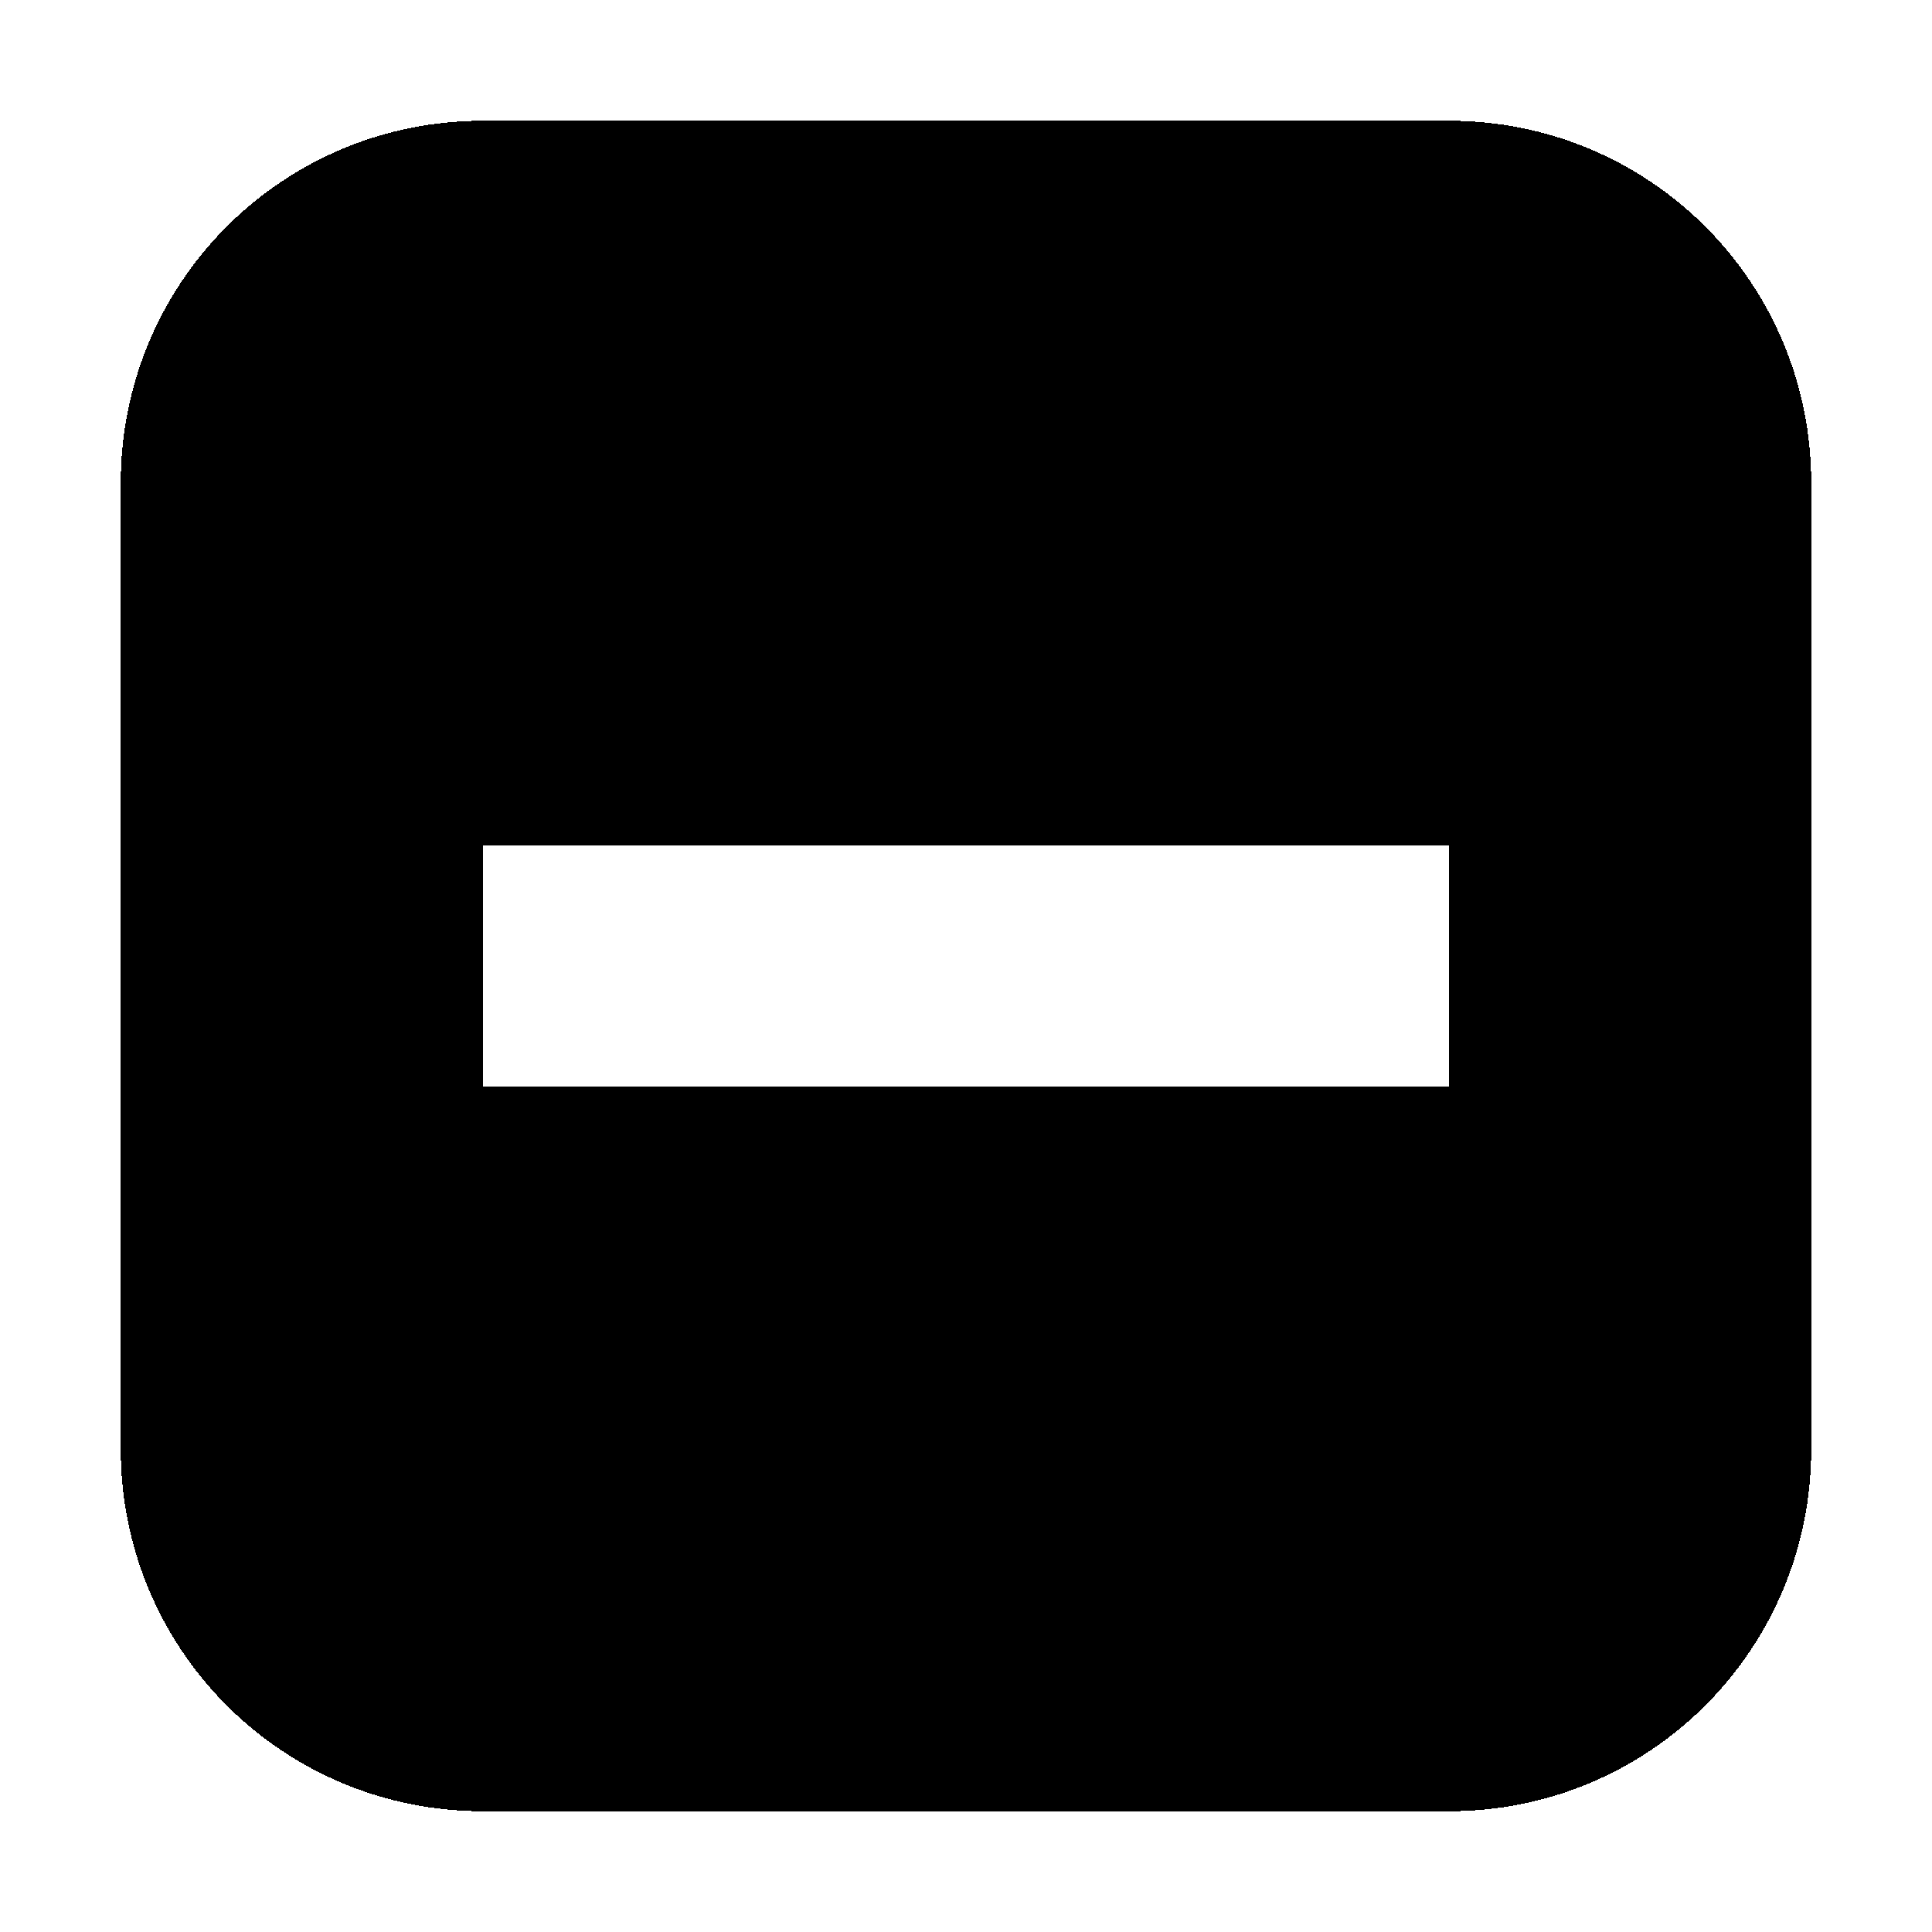
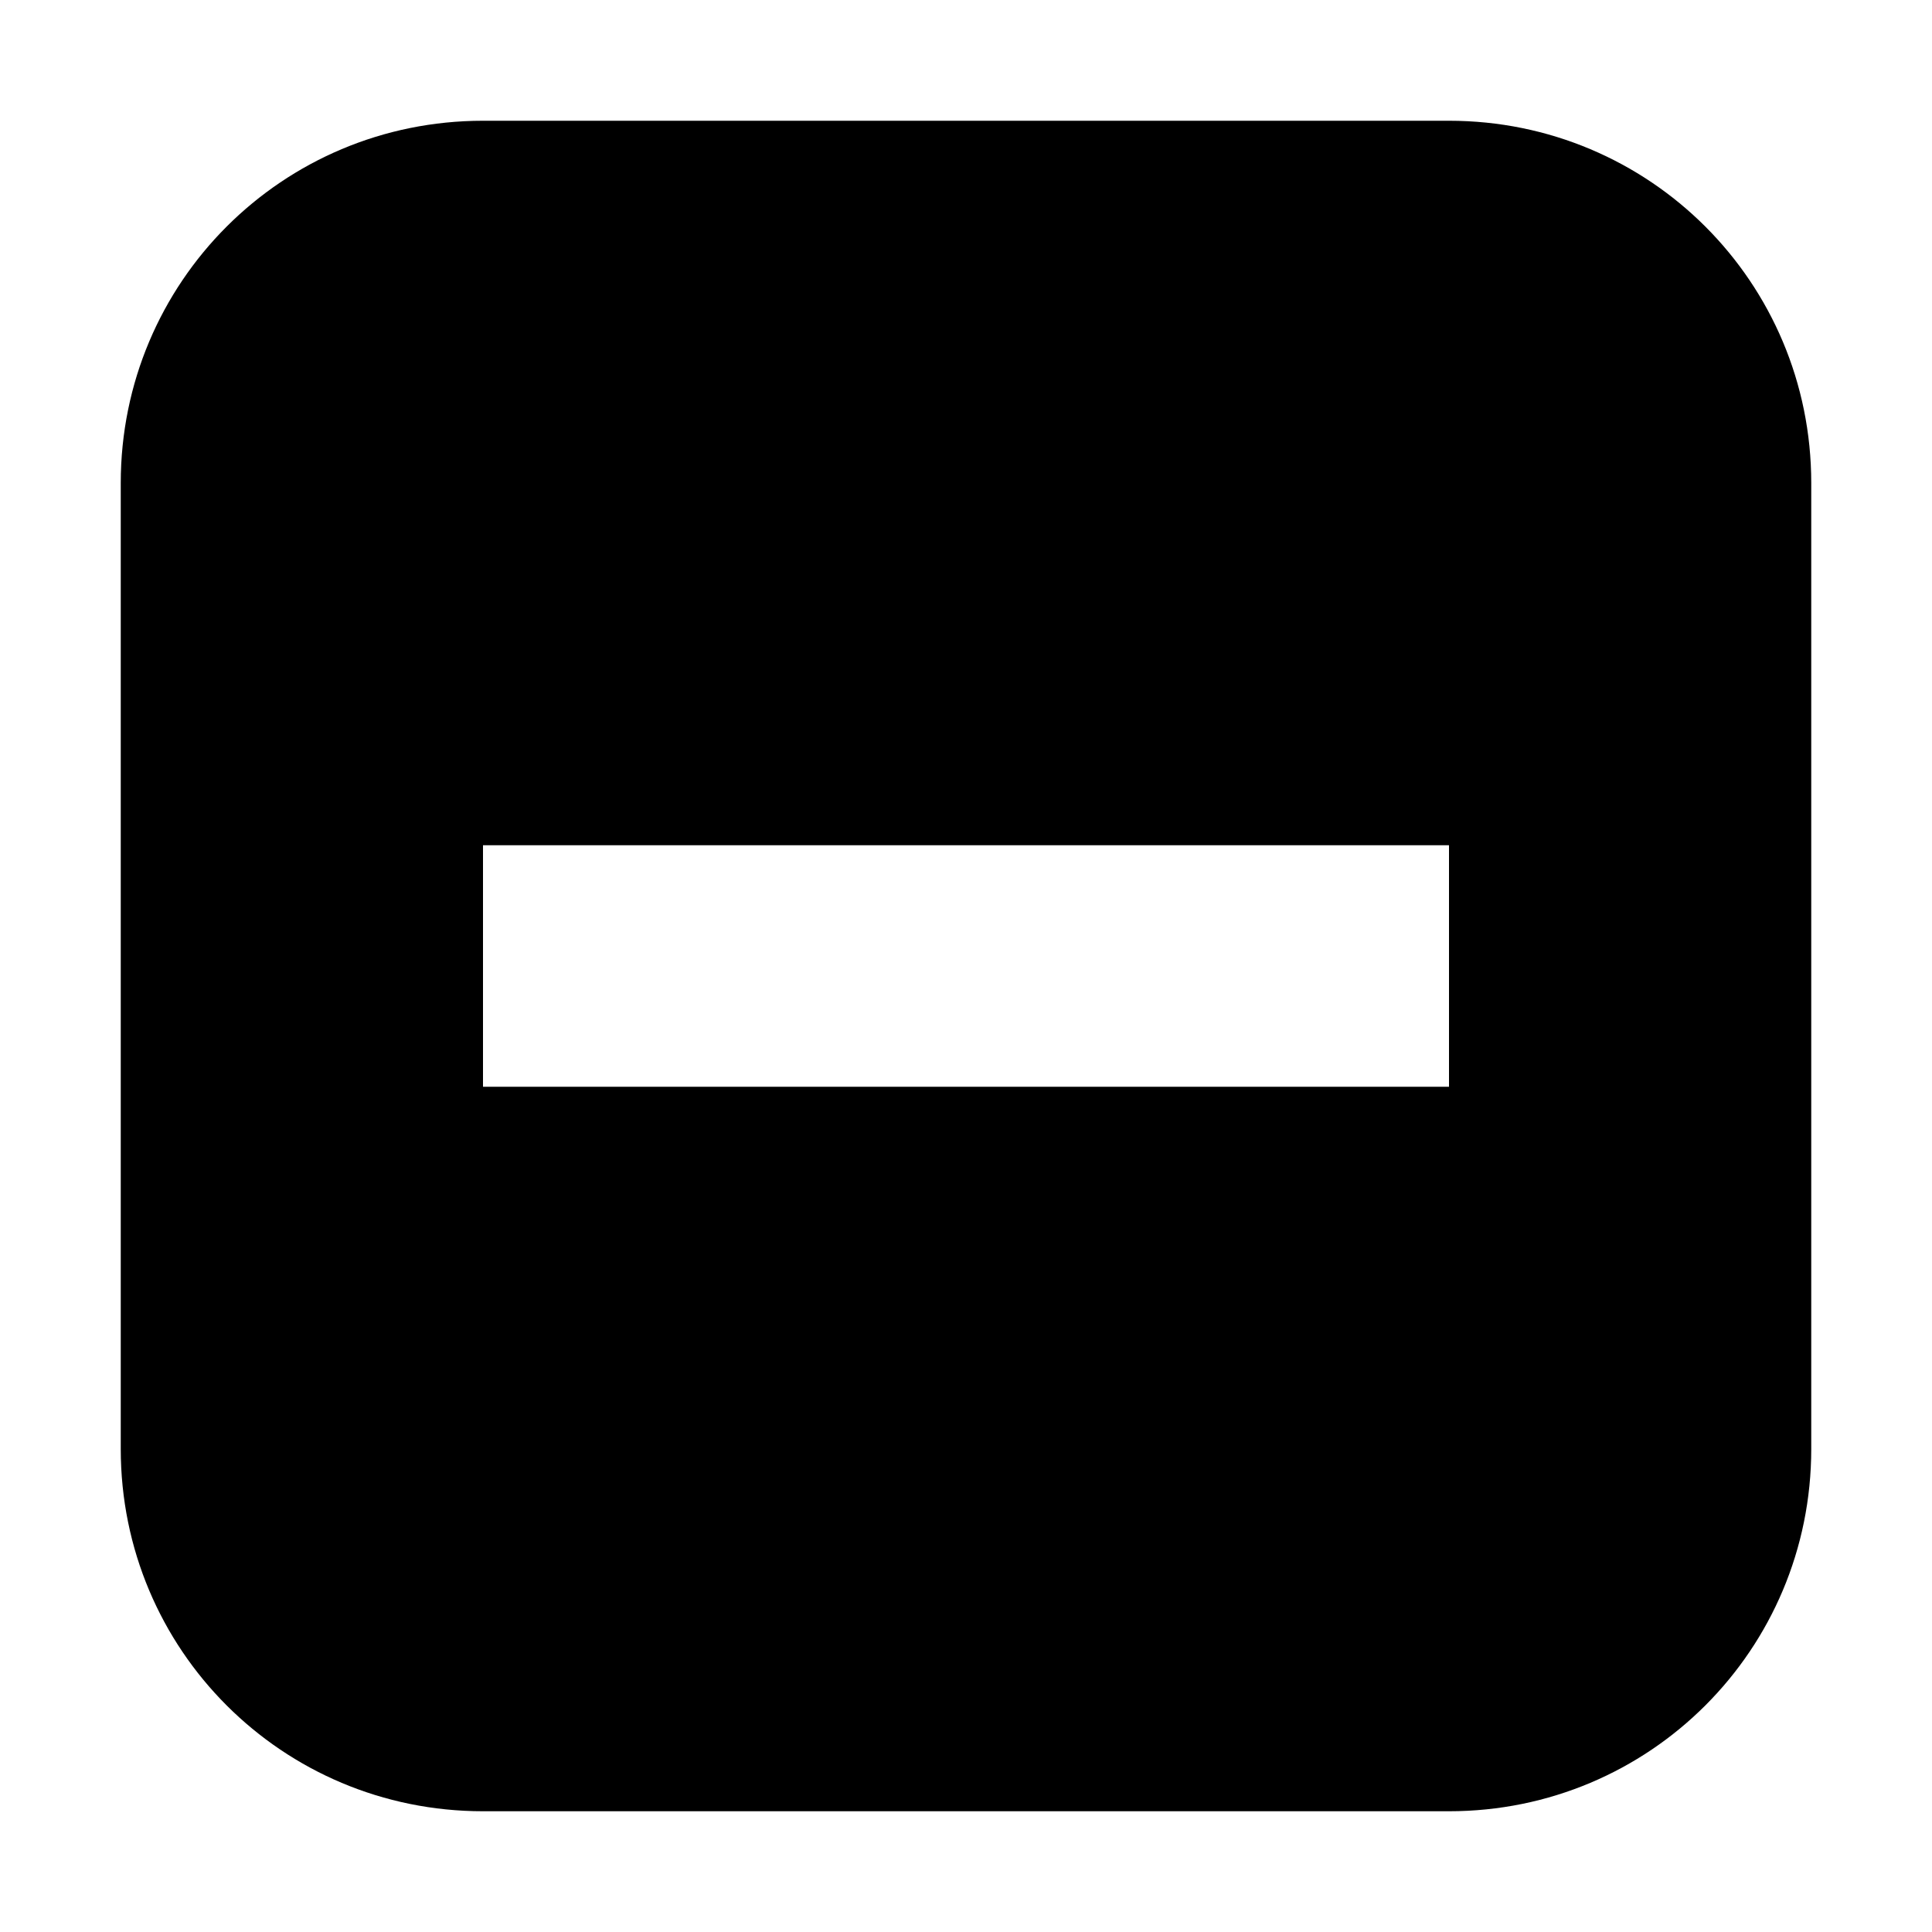
- <svg xmlns="http://www.w3.org/2000/svg" xmlns:xlink="http://www.w3.org/1999/xlink" width="16" height="16" id="svg2" version="1.1" shape-rendering="crispEdges">
+ <svg xmlns="http://www.w3.org/2000/svg" xmlns:xlink="http://www.w3.org/1999/xlink" width="16" height="16" id="svg2" version="1.1">
  <defs id="defs4">
    <linearGradient id="linearGradient5306">
      <stop style="stop-color:#ffffff;stop-opacity:0.099;" offset="0" id="stop5308" />
      <stop style="stop-color:#ffffff;stop-opacity:0;" offset="1" id="stop5310" />
    </linearGradient>
    <linearGradient id="linearGradient5290">
      <stop style="stop-color:#00ffff;stop-opacity:0.098;" offset="0" id="stop5292" />
      <stop id="stop6740" offset="0.5" style="stop-color:#00ff7f;stop-opacity:0.047;" />
      <stop style="stop-color:#00ff00;stop-opacity:0;" offset="1" id="stop5294" />
    </linearGradient>
    <linearGradient id="linearGradient5188">
      <stop style="stop-color:#64b5f6;stop-opacity:0.247;" offset="0" id="stop5198" />
      <stop style="stop-color:#64b5f6;stop-opacity:0;" offset="1" id="stop5192" />
    </linearGradient>
    <linearGradient id="linearGradient3975">
      <stop style="stop-color:#ff5555;stop-opacity:1;" offset="0" id="stop3977" />
    </linearGradient>
    <linearGradient id="linearGradient3969">
      <stop style="stop-color:#87cdde;stop-opacity:1;" offset="0" id="stop3971" />
    </linearGradient>
    <filter id="filter3945" x="0" y="6" width="1.2" style="color-interpolation-filters:sRGB">
      <feDiffuseLighting id="feDiffuseLighting3947" lighting-color="#fdfdfd" surfaceScale="121.495" diffuseConstant="28.448" />
    </filter>
    <filter id="filter3979" style="color-interpolation-filters:sRGB">
      <feFlood flood-opacity="0.2" flood-color="rgb(0,0,0)" result="flood" id="feFlood3981" />
      <feComposite in="flood" in2="SourceGraphic" operator="in" result="composite1" id="feComposite3983" />
      <feGaussianBlur stdDeviation="6" result="blur" id="feGaussianBlur3985" />
      <feOffset dx="0" dy="6" result="offset" id="feOffset3987" />
      <feComposite in="SourceGraphic" in2="offset" operator="over" result="fbSourceGraphic" id="feComposite3989" />
      <feColorMatrix result="fbSourceGraphicAlpha" in="fbSourceGraphic" values="0 0 0 -1 0 0 0 0 -1 0 0 0 0 -1 0 0 0 0 1 0" id="feColorMatrix3991" />
      <feFlood id="feFlood3993" flood-opacity="0.2" flood-color="rgb(0,0,0)" result="flood" in="fbSourceGraphic" />
      <feComposite id="feComposite3995" in2="fbSourceGraphic" in="flood" operator="in" result="composite1" />
      <feGaussianBlur id="feGaussianBlur3997" stdDeviation="6" result="blur" />
      <feOffset id="feOffset3999" dx="0" dy="6" result="offset" />
      <feComposite id="feComposite4001" in2="offset" in="fbSourceGraphic" operator="over" result="composite2" />
    </filter>
    <filter style="color-interpolation-filters:sRGB" id="filter3876">
      <feFlood flood-opacity="0.2" flood-color="rgb(0,0,0)" result="flood" id="feFlood3878" />
      <feComposite in="flood" in2="SourceGraphic" operator="in" result="composite1" id="feComposite3880" />
      <feGaussianBlur stdDeviation="6" result="blur" id="feGaussianBlur3882" />
      <feOffset dx="0" dy="6" result="offset" id="feOffset3884" />
      <feComposite in="SourceGraphic" in2="offset" operator="over" result="fbSourceGraphic" id="feComposite3886" />
      <feColorMatrix result="fbSourceGraphicAlpha" in="fbSourceGraphic" values="0 0 0 -1 0 0 0 0 -1 0 0 0 0 -1 0 0 0 0 1 0" id="feColorMatrix3888" />
      <feFlood id="feFlood3890" flood-opacity="0.397" flood-color="rgb(0,0,0)" result="flood" in="fbSourceGraphic" />
      <feComposite id="feComposite3892" in2="fbSourceGraphic" in="flood" operator="in" result="composite1" />
      <feGaussianBlur id="feGaussianBlur3894" stdDeviation="19.2" result="blur" />
      <feOffset id="feOffset3896" dx="0" dy="6" result="offset" />
      <feComposite id="feComposite3898" in2="offset" in="fbSourceGraphic" operator="over" result="fbSourceGraphic" />
      <feColorMatrix result="fbSourceGraphicAlpha" in="fbSourceGraphic" values="0 0 0 -1 0 0 0 0 -1 0 0 0 0 -1 0 0 0 0 1 0" id="feColorMatrix3900" />
      <feFlood id="feFlood3902" flood-opacity="0.8" flood-color="rgb(0,0,0)" result="flood" in="fbSourceGraphic" />
      <feComposite id="feComposite3904" in2="fbSourceGraphic" in="flood" operator="in" result="composite1" />
      <feGaussianBlur id="feGaussianBlur3906" stdDeviation="19.2" result="blur" />
      <feOffset id="feOffset3908" dx="0" dy="6" result="offset" />
      <feComposite id="feComposite3910" in2="offset" in="fbSourceGraphic" operator="over" result="fbSourceGraphic" />
      <feColorMatrix result="fbSourceGraphicAlpha" in="fbSourceGraphic" values="0 0 0 -1 0 0 0 0 -1 0 0 0 0 -1 0 0 0 0 1 0" id="feColorMatrix3912" />
      <feFlood id="feFlood3914" flood-opacity="0.8" flood-color="rgb(0,0,0)" result="flood" in="fbSourceGraphic" />
      <feComposite id="feComposite3916" in2="fbSourceGraphic" in="flood" operator="in" result="composite1" />
      <feGaussianBlur id="feGaussianBlur3918" stdDeviation="26.1" result="blur" />
      <feOffset id="feOffset3920" dx="0" dy="6" result="offset" />
      <feComposite id="feComposite3922" in2="offset" in="fbSourceGraphic" operator="over" result="fbSourceGraphic" />
      <feColorMatrix result="fbSourceGraphicAlpha" in="fbSourceGraphic" values="0 0 0 -1 0 0 0 0 -1 0 0 0 0 -1 0 0 0 0 1 0" id="feColorMatrix3924" />
      <feFlood id="feFlood3926" flood-opacity="0.8" flood-color="rgb(0,0,0)" result="flood" in="fbSourceGraphic" />
      <feComposite id="feComposite3928" in2="fbSourceGraphic" in="flood" operator="in" result="composite1" />
      <feGaussianBlur id="feGaussianBlur3930" stdDeviation="35.7" result="blur" />
      <feOffset id="feOffset3932" dx="0" dy="6" result="offset" />
      <feComposite id="feComposite3934" in2="offset" in="fbSourceGraphic" operator="over" result="fbSourceGraphic" />
      <feColorMatrix result="fbSourceGraphicAlpha" in="fbSourceGraphic" values="0 0 0 -1 0 0 0 0 -1 0 0 0 0 -1 0 0 0 0 1 0" id="feColorMatrix3936" />
      <feFlood id="feFlood3938" flood-opacity="0.8" flood-color="rgb(0,0,0)" result="flood" in="fbSourceGraphic" />
      <feComposite id="feComposite3940" in2="fbSourceGraphic" in="flood" operator="in" result="composite1" />
      <feGaussianBlur id="feGaussianBlur3942" stdDeviation="6" result="blur" />
      <feOffset id="feOffset3944" dx="0" dy="6" result="offset" />
      <feComposite id="feComposite3946" in2="offset" in="fbSourceGraphic" operator="over" result="fbSourceGraphic" />
      <feColorMatrix result="fbSourceGraphicAlpha" in="fbSourceGraphic" values="0 0 0 -1 0 0 0 0 -1 0 0 0 0 -1 0 0 0 0 1 0" id="feColorMatrix3948" />
      <feFlood id="feFlood3950" flood-opacity="0.8" flood-color="rgb(0,0,0)" result="flood" in="fbSourceGraphic" />
      <feComposite id="feComposite3952" in2="fbSourceGraphic" in="flood" operator="in" result="composite1" />
      <feGaussianBlur id="feGaussianBlur3954" stdDeviation="21.7" result="blur" />
      <feOffset id="feOffset3956" dx="0" dy="6" result="offset" />
      <feComposite id="feComposite3958" in2="offset" in="fbSourceGraphic" operator="over" result="fbSourceGraphic" />
      <feColorMatrix result="fbSourceGraphicAlpha" in="fbSourceGraphic" values="0 0 0 -1 0 0 0 0 -1 0 0 0 0 -1 0 0 0 0 1 0" id="feColorMatrix3960" />
      <feFlood id="feFlood3962" flood-opacity="0.8" flood-color="rgb(0,0,0)" result="flood" in="fbSourceGraphic" />
      <feComposite id="feComposite3964" in2="fbSourceGraphic" in="flood" operator="in" result="composite1" />
      <feGaussianBlur id="feGaussianBlur3966" stdDeviation="21.7" result="blur" />
      <feOffset id="feOffset3968" dx="0" dy="1.9" result="offset" />
      <feComposite id="feComposite3970" in2="offset" in="fbSourceGraphic" operator="over" result="fbSourceGraphic" />
      <feColorMatrix result="fbSourceGraphicAlpha" in="fbSourceGraphic" values="0 0 0 -1 0 0 0 0 -1 0 0 0 0 -1 0 0 0 0 1 0" id="feColorMatrix3972" />
      <feFlood id="feFlood3974" flood-opacity="0.8" flood-color="rgb(0,0,0)" result="flood" in="fbSourceGraphic" />
      <feComposite id="feComposite3976" in2="fbSourceGraphic" in="flood" operator="in" result="composite1" />
      <feGaussianBlur id="feGaussianBlur3978" stdDeviation="21.7" result="blur" />
      <feOffset id="feOffset3980" dx="3.6" dy="1.9" result="offset" />
      <feComposite id="feComposite3982" in2="offset" in="fbSourceGraphic" operator="over" result="fbSourceGraphic" />
      <feColorMatrix result="fbSourceGraphicAlpha" in="fbSourceGraphic" values="0 0 0 -1 0 0 0 0 -1 0 0 0 0 -1 0 0 0 0 1 0" id="feColorMatrix3984" />
      <feFlood id="feFlood3986" flood-opacity="0.8" flood-color="rgb(0,0,0)" result="flood" in="fbSourceGraphic" />
      <feComposite id="feComposite3988" in2="fbSourceGraphic" in="flood" operator="in" result="composite1" />
      <feGaussianBlur id="feGaussianBlur3990" stdDeviation="21.7" result="blur" />
      <feOffset id="feOffset3992" dx="9.6" dy="1.9" result="offset" />
      <feComposite id="feComposite3994" in2="offset" in="fbSourceGraphic" operator="over" result="fbSourceGraphic" />
      <feColorMatrix result="fbSourceGraphicAlpha" in="fbSourceGraphic" values="0 0 0 -1 0 0 0 0 -1 0 0 0 0 -1 0 0 0 0 1 0" id="feColorMatrix3996" />
      <feFlood id="feFlood3998" flood-opacity="0.8" flood-color="rgb(0,0,0)" result="flood" in="fbSourceGraphic" />
      <feComposite id="feComposite4000" in2="fbSourceGraphic" in="flood" operator="in" result="composite1" />
      <feGaussianBlur id="feGaussianBlur4002" stdDeviation="21.7" result="blur" />
      <feOffset id="feOffset4004" dx="1.2" dy="1.9" result="offset" />
      <feComposite id="feComposite4006" in2="offset" in="fbSourceGraphic" operator="over" result="fbSourceGraphic" />
      <feColorMatrix result="fbSourceGraphicAlpha" in="fbSourceGraphic" values="0 0 0 -1 0 0 0 0 -1 0 0 0 0 -1 0 0 0 0 1 0" id="feColorMatrix4008" />
      <feFlood id="feFlood4010" flood-opacity="0.8" flood-color="rgb(0,0,0)" result="flood" in="fbSourceGraphic" />
      <feComposite id="feComposite4012" in2="fbSourceGraphic" in="flood" operator="in" result="composite1" />
      <feGaussianBlur id="feGaussianBlur4014" stdDeviation="21.7" result="blur" />
      <feOffset id="feOffset4016" dx="-1.4" dy="1.9" result="offset" />
      <feComposite id="feComposite4018" in2="offset" in="fbSourceGraphic" operator="over" result="fbSourceGraphic" />
      <feColorMatrix result="fbSourceGraphicAlpha" in="fbSourceGraphic" values="0 0 0 -1 0 0 0 0 -1 0 0 0 0 -1 0 0 0 0 1 0" id="feColorMatrix4020" />
      <feFlood id="feFlood4022" flood-opacity="0.8" flood-color="rgb(0,0,0)" result="flood" in="fbSourceGraphic" />
      <feComposite id="feComposite4024" in2="fbSourceGraphic" in="flood" operator="in" result="composite1" />
      <feGaussianBlur id="feGaussianBlur4026" stdDeviation="21.7" result="blur" />
      <feOffset id="feOffset4028" dx="0.3" dy="1.9" result="offset" />
      <feComposite id="feComposite4030" in2="offset" in="fbSourceGraphic" operator="over" result="fbSourceGraphic" />
      <feColorMatrix result="fbSourceGraphicAlpha" in="fbSourceGraphic" values="0 0 0 -1 0 0 0 0 -1 0 0 0 0 -1 0 0 0 0 1 0" id="feColorMatrix4032" />
      <feFlood id="feFlood4034" flood-opacity="0.8" flood-color="rgb(0,0,0)" result="flood" in="fbSourceGraphic" />
      <feComposite id="feComposite4036" in2="fbSourceGraphic" in="flood" operator="in" result="composite1" />
      <feGaussianBlur id="feGaussianBlur4038" stdDeviation="21.7" result="blur" />
      <feOffset id="feOffset4040" dx="-8.04912e-16" dy="1.9" result="offset" />
      <feComposite id="feComposite4042" in2="offset" in="fbSourceGraphic" operator="over" result="fbSourceGraphic" />
      <feColorMatrix result="fbSourceGraphicAlpha" in="fbSourceGraphic" values="0 0 0 -1 0 0 0 0 -1 0 0 0 0 -1 0 0 0 0 1 0" id="feColorMatrix4044" />
      <feFlood id="feFlood4046" flood-opacity="0.8" flood-color="rgb(0,0,0)" result="flood" in="fbSourceGraphic" />
      <feComposite id="feComposite4048" in2="fbSourceGraphic" in="flood" operator="in" result="composite1" />
      <feGaussianBlur id="feGaussianBlur4050" stdDeviation="21.7" result="blur" />
      <feOffset id="feOffset4052" dx="-8.04912e-16" dy="3.6" result="offset" />
      <feComposite id="feComposite4054" in2="offset" in="fbSourceGraphic" operator="over" result="fbSourceGraphic" />
      <feColorMatrix result="fbSourceGraphicAlpha" in="fbSourceGraphic" values="0 0 0 -1 0 0 0 0 -1 0 0 0 0 -1 0 0 0 0 1 0" id="feColorMatrix4056" />
      <feFlood id="feFlood4058" flood-opacity="0.8" flood-color="rgb(0,0,0)" result="flood" in="fbSourceGraphic" />
      <feComposite id="feComposite4060" in2="fbSourceGraphic" in="flood" operator="in" result="composite1" />
      <feGaussianBlur id="feGaussianBlur4062" stdDeviation="6" result="blur" />
      <feOffset id="feOffset4064" dx="-8.04912e-16" dy="3.6" result="offset" />
      <feComposite id="feComposite4066" in2="offset" in="fbSourceGraphic" operator="over" result="fbSourceGraphic" />
      <feColorMatrix result="fbSourceGraphicAlpha" in="fbSourceGraphic" values="0 0 0 -1 0 0 0 0 -1 0 0 0 0 -1 0 0 0 0 1 0" id="feColorMatrix4080" />
      <feFlood id="feFlood4082" flood-opacity="0.8" flood-color="rgb(0,0,0)" result="flood" in="fbSourceGraphic" />
      <feComposite id="feComposite4084" in2="fbSourceGraphic" in="flood" operator="in" result="composite1" />
      <feGaussianBlur id="feGaussianBlur4086" stdDeviation="6" result="blur" />
      <feOffset id="feOffset4088" dx="-8.04912e-16" dy="3.6" result="offset" />
      <feComposite id="feComposite4090" in2="offset" in="fbSourceGraphic" operator="over" result="fbSourceGraphic" />
      <feColorMatrix result="fbSourceGraphicAlpha" in="fbSourceGraphic" values="0 0 0 -1 0 0 0 0 -1 0 0 0 0 -1 0 0 0 0 1 0" id="feColorMatrix4092" />
      <feFlood id="feFlood4094" flood-opacity="0.8" flood-color="rgb(0,0,0)" result="flood" in="fbSourceGraphic" />
      <feComposite id="feComposite4096" in2="fbSourceGraphic" in="flood" operator="in" result="composite1" />
      <feGaussianBlur id="feGaussianBlur4098" stdDeviation="6" result="blur" />
      <feOffset id="feOffset4100" dx="-8.04912e-16" dy="7.7" result="offset" />
      <feComposite id="feComposite4102" in2="offset" in="fbSourceGraphic" operator="over" result="fbSourceGraphic" />
      <feColorMatrix result="fbSourceGraphicAlpha" in="fbSourceGraphic" values="0 0 0 -1 0 0 0 0 -1 0 0 0 0 -1 0 0 0 0 1 0" id="feColorMatrix4104" />
      <feFlood id="feFlood4106" flood-opacity="0.8" flood-color="rgb(0,0,0)" result="flood" in="fbSourceGraphic" />
      <feComposite id="feComposite4108" in2="fbSourceGraphic" in="flood" operator="in" result="composite1" />
      <feGaussianBlur id="feGaussianBlur4110" stdDeviation="6" result="blur" />
      <feOffset id="feOffset4112" dx="-8.04912e-16" dy="11.6" result="offset" />
      <feComposite id="feComposite4114" in2="offset" in="fbSourceGraphic" operator="over" result="fbSourceGraphic" />
      <feColorMatrix result="fbSourceGraphicAlpha" in="fbSourceGraphic" values="0 0 0 -1 0 0 0 0 -1 0 0 0 0 -1 0 0 0 0 1 0" id="feColorMatrix4116" />
      <feFlood id="feFlood4118" flood-opacity="0.5" flood-color="rgb(0,0,0)" result="flood" in="fbSourceGraphic" />
      <feComposite id="feComposite4120" in2="fbSourceGraphic" in="flood" operator="in" result="composite1" />
      <feGaussianBlur id="feGaussianBlur4122" stdDeviation="6" result="blur" />
      <feOffset id="feOffset4124" dx="-8.04912e-16" dy="11.6" result="offset" />
      <feComposite id="feComposite4126" in2="offset" in="fbSourceGraphic" operator="over" result="fbSourceGraphic" />
      <feColorMatrix result="fbSourceGraphicAlpha" in="fbSourceGraphic" values="0 0 0 -1 0 0 0 0 -1 0 0 0 0 -1 0 0 0 0 1 0" id="feColorMatrix4128" />
      <feFlood id="feFlood4130" flood-opacity="0.3" flood-color="rgb(0,0,0)" result="flood" in="fbSourceGraphic" />
      <feComposite id="feComposite4132" in2="fbSourceGraphic" in="flood" operator="in" result="composite1" />
      <feGaussianBlur id="feGaussianBlur4134" stdDeviation="6" result="blur" />
      <feOffset id="feOffset4136" dx="-8.04912e-16" dy="11.6" result="offset" />
      <feComposite id="feComposite4138" in2="offset" in="fbSourceGraphic" operator="over" result="fbSourceGraphic" />
      <feColorMatrix result="fbSourceGraphicAlpha" in="fbSourceGraphic" values="0 0 0 -1 0 0 0 0 -1 0 0 0 0 -1 0 0 0 0 1 0" id="feColorMatrix4140" />
      <feFlood id="feFlood4142" flood-opacity="0.2" flood-color="rgb(0,0,0)" result="flood" in="fbSourceGraphic" />
      <feComposite id="feComposite4144" in2="fbSourceGraphic" in="flood" operator="in" result="composite1" />
      <feGaussianBlur id="feGaussianBlur4146" stdDeviation="6" result="blur" />
      <feOffset id="feOffset4148" dx="-8.04912e-16" dy="11.6" result="offset" />
      <feComposite id="feComposite4150" in2="offset" in="fbSourceGraphic" operator="over" result="fbSourceGraphic" />
      <feColorMatrix result="fbSourceGraphicAlpha" in="fbSourceGraphic" values="0 0 0 -1 0 0 0 0 -1 0 0 0 0 -1 0 0 0 0 1 0" id="feColorMatrix4152" />
      <feFlood id="feFlood4154" flood-opacity="0.2" flood-color="rgb(0,0,0)" result="flood" in="fbSourceGraphic" />
      <feComposite id="feComposite4156" in2="fbSourceGraphic" in="flood" operator="in" result="composite1" />
      <feGaussianBlur id="feGaussianBlur4158" stdDeviation="6" result="blur" />
      <feOffset id="feOffset4160" dx="-8.04912e-16" dy="11.6" result="offset" />
      <feComposite id="feComposite4162" in2="offset" in="fbSourceGraphic" operator="over" result="fbSourceGraphic" />
      <feColorMatrix result="fbSourceGraphicAlpha" in="fbSourceGraphic" values="0 0 0 -1 0 0 0 0 -1 0 0 0 0 -1 0 0 0 0 1 0" id="feColorMatrix4164" />
      <feFlood id="feFlood4166" flood-opacity="0.2" flood-color="rgb(0,0,0)" result="flood" in="fbSourceGraphic" />
      <feComposite id="feComposite4168" in2="fbSourceGraphic" in="flood" operator="in" result="composite1" />
      <feGaussianBlur id="feGaussianBlur4170" stdDeviation="6" result="blur" />
      <feOffset id="feOffset4172" dx="-8.04912e-16" dy="6" result="offset" />
      <feComposite id="feComposite4174" in2="offset" in="fbSourceGraphic" operator="over" result="composite2" />
    </filter>
    <filter id="filter4522" style="color-interpolation-filters:sRGB">
      <feGaussianBlur stdDeviation="3" id="feGaussianBlur4524" />
      <feColorMatrix result="fbSourceGraphic" values="1 0 0 0 0 0 1 0 0 0 0 0 1 0 0 0 0 0 6 -2.5 " id="feColorMatrix4526" />
    </filter>
    <filter id="filter4576" style="color-interpolation-filters:sRGB">
      <feGaussianBlur stdDeviation="3" id="feGaussianBlur4578" />
      <feColorMatrix result="fbSourceGraphic" values="1 0 0 0 0 0 1 0 0 0 0 0 1 0 0 0 0 0 6 -2.5 " id="feColorMatrix4580" />
    </filter>
    <filter id="filter4576-0" style="color-interpolation-filters:sRGB">
      <feGaussianBlur stdDeviation="3" id="feGaussianBlur4578-8" />
      <feColorMatrix result="fbSourceGraphic" values="1 0 0 0 0 0 1 0 0 0 0 0 1 0 0 0 0 0 6 -2.5 " id="feColorMatrix4580-0" />
    </filter>
    <filter id="filter4576-0-0" style="color-interpolation-filters:sRGB">
      <feGaussianBlur stdDeviation="3" id="feGaussianBlur4578-8-5" />
      <feColorMatrix result="fbSourceGraphic" values="1 0 0 0 0 0 1 0 0 0 0 0 1 0 0 0 0 0 6 -2.5 " id="feColorMatrix4580-0-2" />
    </filter>
    <filter id="filter4576-0-0-4" style="color-interpolation-filters:sRGB">
      <feGaussianBlur stdDeviation="3" id="feGaussianBlur4578-8-5-2" />
      <feColorMatrix result="fbSourceGraphic" values="1 0 0 0 0 0 1 0 0 0 0 0 1 0 0 0 0 0 6 -2.5 " id="feColorMatrix4580-0-2-7" />
    </filter>
    <radialGradient xlink:href="#linearGradient5306" id="radialGradient5296" cx="9" cy="1032.112" fx="9" fy="1032.112" r="10.125" gradientUnits="userSpaceOnUse" gradientTransform="matrix(1.944444,0,0,1.944447,-13.5625,-977.5881)" />
    <linearGradient xlink:href="#linearGradient5306" id="linearGradient5312" x1="-15.75" y1="1029.3" x2="23.625" y2="1029.3" gradientUnits="userSpaceOnUse" />
    <linearGradient id="linearGradient3783-1">
      <stop id="stop3785-2" offset="0" style="stop-color:#1e94d3;stop-opacity:1;" />
      <stop style="stop-color:#1e94d3;stop-opacity:1;" offset="1" id="stop3803-6" />
    </linearGradient>
    <linearGradient gradientUnits="userSpaceOnUse" y2="50" x2="30" y1="90" x1="-10" id="linearGradient3827-7" xlink:href="#linearGradient3783-1" />
    <linearGradient gradientUnits="userSpaceOnUse" y2="50" x2="30" y1="90" x1="-10" id="linearGradient3827" xlink:href="#linearGradient3783" />
    <linearGradient id="linearGradient3783">
      <stop id="stop3785" offset="0" style="stop-color:#1e94d3;stop-opacity:1;" />
      <stop style="stop-color:#1e94d3;stop-opacity:1;" offset="1" id="stop3803" />
    </linearGradient>
    <linearGradient id="linearGradient3821">
      <stop id="stop3823" offset="0" style="stop-color:#37aee2;stop-opacity:1;" />
      <stop id="stop3825" offset="1" style="stop-color:#1e96c8;stop-opacity:1;" />
    </linearGradient>
    <linearGradient id="linearGradient3829">
      <stop style="stop-color:#1f96d4;stop-opacity:1;" offset="0" id="stop3831" />
      <stop style="stop-color:#37aee2;stop-opacity:1;" offset="1" id="stop3833" />
    </linearGradient>
    <linearGradient id="linearGradient3877">
      <stop id="stop3879" offset="0" style="stop-color:#eff7fc;stop-opacity:1;" />
      <stop id="stop3881" offset="1" style="stop-color:#ffffff;stop-opacity:1;" />
    </linearGradient>
    <linearGradient id="linearGradient3689">
      <stop id="stop3691" offset="0" style="stop-color:#f68000;stop-opacity:1;" />
      <stop id="stop3693" offset="1" style="stop-color:#fd9800;stop-opacity:1;" />
    </linearGradient>
    <linearGradient id="linearGradient3675">
      <stop id="stop3677" offset="0" style="stop-color:#ffb900;stop-opacity:1;" />
      <stop id="stop3679" offset="1" style="stop-color:#ffd76b;stop-opacity:1;" />
    </linearGradient>
    <linearGradient y2="463.262" x2="412.23" y1="461.921" x1="-113.893" gradientUnits="userSpaceOnUse" id="linearGradient3840" xlink:href="#linearGradient3675" />
    <linearGradient id="linearGradient3634">
      <stop style="stop-color:#7a8288;stop-opacity:1;" offset="0" id="stop3636" />
      <stop id="stop3638" offset="0.076" style="stop-color:#9fa3a7;stop-opacity:1;" />
      <stop style="stop-color:#7d858b;stop-opacity:1;" offset="1" id="stop3640" />
    </linearGradient>
    <linearGradient y2="12.703" x2="151.346" y1="-0.642" x1="107.209" gradientTransform="matrix(0.2822222,0,0,0.2822222,-0.1398399,-0.01181449)" gradientUnits="userSpaceOnUse" id="linearGradient3838" xlink:href="#linearGradient3634" />
    <linearGradient id="linearGradient3712">
      <stop id="stop3714" offset="0" style="stop-color:#a1abb2;stop-opacity:1;" />
      <stop style="stop-color:#eaeced;stop-opacity:1;" offset="0.148" id="stop3720" />
      <stop id="stop3716" offset="1" style="stop-color:#c6ccd0;stop-opacity:1;" />
    </linearGradient>
    <linearGradient y2="27.389" x2="164.759" y1="12.641" x1="104.886" gradientUnits="userSpaceOnUse" id="linearGradient3836" xlink:href="#linearGradient3712" />
    <linearGradient id="linearGradient3702">
      <stop id="stop3704" offset="0" style="stop-color:#7a8288;stop-opacity:1;" />
      <stop style="stop-color:#9fa3a7;stop-opacity:1;" offset="0.529" id="stop3710" />
      <stop id="stop3706" offset="1" style="stop-color:#7d858b;stop-opacity:1;" />
    </linearGradient>
    <linearGradient y2="268.415" x2="334.031" y1="252.484" x1="18.875" gradientUnits="userSpaceOnUse" id="linearGradient3834" xlink:href="#linearGradient3702" />
    <linearGradient id="linearGradient3626">
      <stop style="stop-color:#a1abb2;stop-opacity:1;" offset="0" id="stop3628" />
      <stop id="stop3630" offset="0.083" style="stop-color:#eaeced;stop-opacity:1;" />
      <stop style="stop-color:#c6ccd0;stop-opacity:1;" offset="1" id="stop3632" />
    </linearGradient>
    <linearGradient y2="290.7" x2="278.432" y1="228.6" x1="44.104" gradientUnits="userSpaceOnUse" id="linearGradient3832" xlink:href="#linearGradient3626" />
    <linearGradient id="linearGradient3646">
      <stop id="stop3648" offset="0" style="stop-color:#f48200;stop-opacity:0;" />
      <stop style="stop-color:#f48200;stop-opacity:0.728;" offset="0.589" id="stop3654" />
      <stop id="stop3658" offset="0.816" style="stop-color:#cc5f00;stop-opacity:1;" />
      <stop id="stop3650" offset="1" style="stop-color:#a43d00;stop-opacity:1;" />
    </linearGradient>
    <linearGradient y2="55.356" x2="261.622" y1="70.105" x1="115.202" gradientUnits="userSpaceOnUse" id="linearGradient3830" xlink:href="#linearGradient3646" />
    <linearGradient id="linearGradient3668">
      <stop style="stop-color:#9b4400;stop-opacity:1;" offset="0" id="stop3670" />
      <stop style="stop-color:#e56300;stop-opacity:1;" offset="1" id="stop3672" />
    </linearGradient>
    <linearGradient y2="108.988" x2="93.522" y1="102.284" x1="64.751" gradientUnits="userSpaceOnUse" id="linearGradient3828" xlink:href="#linearGradient3668" />
    <linearGradient id="linearGradient3649">
      <stop id="stop3651" offset="0" style="stop-color:#e26400;stop-opacity:1;" />
      <stop id="stop3653" offset="1" style="stop-color:#ffb900;stop-opacity:1;" />
    </linearGradient>
    <linearGradient y2="125.316" x2="44.376" y1="100.342" x1="40.775" gradientTransform="matrix(1,0,0,1.020233,0,-1.423461)" gradientUnits="userSpaceOnUse" id="linearGradient3826" xlink:href="#linearGradient3649" />
    <linearGradient id="linearGradient3689-2">
      <stop id="stop3691-2" offset="0" style="stop-color:#f68000;stop-opacity:1;" />
      <stop id="stop3693-3" offset="1" style="stop-color:#fd9800;stop-opacity:1;" />
    </linearGradient>
    <linearGradient id="linearGradient3675-8">
      <stop id="stop3677-4" offset="0" style="stop-color:#ffb900;stop-opacity:1;" />
      <stop id="stop3679-7" offset="1" style="stop-color:#ffd76b;stop-opacity:1;" />
    </linearGradient>
    <linearGradient y2="463.262" x2="412.23" y1="461.921" x1="-113.893" gradientUnits="userSpaceOnUse" id="linearGradient3840-4" xlink:href="#linearGradient3675-8" />
    <linearGradient id="linearGradient3634-7">
      <stop style="stop-color:#7a8288;stop-opacity:1;" offset="0" id="stop3636-4" />
      <stop id="stop3638-6" offset="0.076" style="stop-color:#9fa3a7;stop-opacity:1;" />
      <stop style="stop-color:#7d858b;stop-opacity:1;" offset="1" id="stop3640-9" />
    </linearGradient>
    <linearGradient y2="12.703" x2="151.346" y1="-0.642" x1="107.209" gradientTransform="matrix(0.2822222,0,0,0.2822222,-0.1398399,-0.01181449)" gradientUnits="userSpaceOnUse" id="linearGradient3838-1" xlink:href="#linearGradient3634-7" />
    <linearGradient id="linearGradient3712-7">
      <stop id="stop3714-7" offset="0" style="stop-color:#a1abb2;stop-opacity:1;" />
      <stop style="stop-color:#eaeced;stop-opacity:1;" offset="0.148" id="stop3720-2" />
      <stop id="stop3716-3" offset="1" style="stop-color:#c6ccd0;stop-opacity:1;" />
    </linearGradient>
    <linearGradient y2="27.389" x2="164.759" y1="12.641" x1="104.886" gradientUnits="userSpaceOnUse" id="linearGradient3836-7" xlink:href="#linearGradient3712-7" />
    <linearGradient id="linearGradient3702-3">
      <stop id="stop3704-5" offset="0" style="stop-color:#7a8288;stop-opacity:1;" />
      <stop style="stop-color:#9fa3a7;stop-opacity:1;" offset="0.529" id="stop3710-4" />
      <stop id="stop3706-4" offset="1" style="stop-color:#7d858b;stop-opacity:1;" />
    </linearGradient>
    <linearGradient y2="268.415" x2="334.031" y1="252.484" x1="18.875" gradientUnits="userSpaceOnUse" id="linearGradient3834-9" xlink:href="#linearGradient3702-3" />
    <linearGradient id="linearGradient3626-6">
      <stop style="stop-color:#a1abb2;stop-opacity:1;" offset="0" id="stop3628-0" />
      <stop id="stop3630-5" offset="0.083" style="stop-color:#eaeced;stop-opacity:1;" />
      <stop style="stop-color:#c6ccd0;stop-opacity:1;" offset="1" id="stop3632-7" />
    </linearGradient>
    <linearGradient y2="290.7" x2="278.432" y1="228.6" x1="44.104" gradientUnits="userSpaceOnUse" id="linearGradient3832-3" xlink:href="#linearGradient3626-6" />
    <linearGradient id="linearGradient3646-6">
      <stop id="stop3648-6" offset="0" style="stop-color:#f48200;stop-opacity:0;" />
      <stop style="stop-color:#f48200;stop-opacity:0.728;" offset="0.589" id="stop3654-6" />
      <stop id="stop3658-4" offset="0.816" style="stop-color:#cc5f00;stop-opacity:1;" />
      <stop id="stop3650-0" offset="1" style="stop-color:#a43d00;stop-opacity:1;" />
    </linearGradient>
    <linearGradient y2="55.356" x2="261.622" y1="70.105" x1="115.202" gradientUnits="userSpaceOnUse" id="linearGradient3830-6" xlink:href="#linearGradient3646-6" />
    <linearGradient id="linearGradient3668-5">
      <stop style="stop-color:#9b4400;stop-opacity:1;" offset="0" id="stop3670-3" />
      <stop style="stop-color:#e56300;stop-opacity:1;" offset="1" id="stop3672-2" />
    </linearGradient>
    <linearGradient y2="108.988" x2="93.522" y1="102.284" x1="64.751" gradientUnits="userSpaceOnUse" id="linearGradient3828-1" xlink:href="#linearGradient3668-5" />
    <linearGradient id="linearGradient3649-3">
      <stop id="stop3651-9" offset="0" style="stop-color:#e26400;stop-opacity:1;" />
      <stop id="stop3653-7" offset="1" style="stop-color:#ffb900;stop-opacity:1;" />
    </linearGradient>
    <linearGradient y2="125.316" x2="44.376" y1="100.342" x1="40.775" gradientTransform="matrix(1,0,0,1.020233,0,-1.423461)" gradientUnits="userSpaceOnUse" id="linearGradient3826-1" xlink:href="#linearGradient3649-3" />
    <linearGradient id="linearGradient2460" y2="44.984" gradientUnits="userSpaceOnUse" x2="19.36" y1="21.031" x1="19.245">
      <stop id="stop3602" style="stop-color:#fafafa;stop-opacity:1;" offset="0" />
      <stop id="stop3604" style="stop-color:#f0f0f0;stop-opacity:1;" offset="1" />
    </linearGradient>
    <linearGradient xlink:href="#linearGradient2460" id="linearGradient3157" gradientUnits="userSpaceOnUse" gradientTransform="matrix(12.10256,0,0,12.10256,-34.46825,-46.18711)" x1="18.93" y1="6.295" x2="19.36" y2="36.644" />
    <linearGradient id="linearGradient5479-2">
      <stop id="stop5481-7" offset="0" style="stop-color:#be5300;stop-opacity:1;" />
      <stop style="stop-color:#f07300;stop-opacity:1" offset="0.763" id="stop5483-4" />
      <stop id="stop5485-2" offset="1" style="stop-color:#e67700;stop-opacity:1;" />
    </linearGradient>
    <linearGradient y2="134.644" x2="128.507" y1="101.118" x1="4.11" gradientTransform="matrix(1.235159,0,0,1.235159,262.2571,326.9873)" gradientUnits="userSpaceOnUse" id="linearGradient3900" xlink:href="#linearGradient5479-2" />
    <linearGradient id="linearGradient5479-6">
      <stop style="stop-color:#be5300;stop-opacity:1;" offset="0" id="stop5481-6" />
      <stop id="stop5483-0" offset="0.763" style="stop-color:#f07300;stop-opacity:1" />
      <stop style="stop-color:#e67700;stop-opacity:1;" offset="1" id="stop5485-5" />
    </linearGradient>
    <linearGradient xlink:href="#linearGradient5479-6" id="linearGradient5467-1" gradientUnits="userSpaceOnUse" gradientTransform="matrix(1.235159,0,0,1.235159,262.2571,326.9873)" x1="4.11" y1="101.118" x2="128.507" y2="134.644" />
    <linearGradient id="linearGradient5447">
      <stop id="stop5451" offset="0" style="stop-color:#e66e00;stop-opacity:1;" />
      <stop style="stop-color:#e67700;stop-opacity:1;" offset="1" id="stop5453" />
    </linearGradient>
    <linearGradient id="linearGradient5479">
      <stop style="stop-color:#be5300;stop-opacity:1;" offset="0" id="stop5481" />
      <stop id="stop5483" offset="0.763" style="stop-color:#f07300;stop-opacity:1" />
      <stop style="stop-color:#e67700;stop-opacity:1;" offset="1" id="stop5485" />
    </linearGradient>
    <linearGradient xlink:href="#linearGradient5479" id="linearGradient5467" gradientUnits="userSpaceOnUse" gradientTransform="matrix(1.235159,0,0,1.235159,262.2571,326.9873)" x1="4.11" y1="101.118" x2="128.507" y2="134.644" />
    <linearGradient gradientTransform="matrix(1.005865,0,0,0.994169,100,0)" gradientUnits="userSpaceOnUse" id="linearGradient3416" y2="7.017" x2="45.448" y1="92.54" x1="45.448">
      <stop offset="0" style="stop-color:#000000;stop-opacity:1" id="stop3418" />
      <stop offset="1" style="stop-color:#000000;stop-opacity:0.588" id="stop3420" />
    </linearGradient>
    <linearGradient xlink:href="#ButtonShadow-0-1-1-5" id="linearGradient5342" gradientUnits="userSpaceOnUse" gradientTransform="matrix(1.007415,0,0,1.007415,-810.4888,593.1369)" x1="1012.513" y1="484.417" x2="1006.808" y2="20.626" />
    <linearGradient gradientTransform="matrix(1.005865,0,0,0.994169,100,0)" gradientUnits="userSpaceOnUse" id="linearGradient3409" y2="7.017" x2="45.448" y1="92.54" x1="45.448">
      <stop offset="0" style="stop-color:#000000;stop-opacity:1" id="stop3411" />
      <stop offset="1" style="stop-color:#000000;stop-opacity:0.588" id="stop3413" />
    </linearGradient>
    <linearGradient gradientTransform="matrix(1.005865,0,0,0.994169,100,0)" gradientUnits="userSpaceOnUse" id="linearGradient3402" y2="7.017" x2="45.448" y1="92.54" x1="45.448">
      <stop offset="0" style="stop-color:#000000;stop-opacity:1" id="stop3404" />
      <stop offset="1" style="stop-color:#000000;stop-opacity:0.588" id="stop3406" />
    </linearGradient>
    <linearGradient gradientTransform="matrix(1.005865,0,0,0.994169,100,0)" gradientUnits="userSpaceOnUse" id="linearGradient3395" y2="7.017" x2="45.448" y1="92.54" x1="45.448">
      <stop offset="0" style="stop-color:#000000;stop-opacity:1" id="stop3397" />
      <stop offset="1" style="stop-color:#000000;stop-opacity:0.588" id="stop3399" />
    </linearGradient>
    <linearGradient gradientTransform="matrix(1.005865,0,0,0.994169,100,0)" gradientUnits="userSpaceOnUse" id="ButtonShadow-0-1-1-5" y2="7.017" x2="45.448" y1="92.54" x1="45.448">
      <stop offset="0" style="stop-color:#000000;stop-opacity:1" id="stop3750-8-9-3-6" />
      <stop offset="1" style="stop-color:#000000;stop-opacity:0.588" id="stop3752-5-6-4-2" />
    </linearGradient>
    <linearGradient id="linearGradient4046">
      <stop offset="0" style="stop-color:#000000;stop-opacity:1;" id="stop4048" />
      <stop offset="1" style="stop-color:#ffffff;stop-opacity:0.2" id="stop4050" />
    </linearGradient>
    <linearGradient id="linearGradient3737">
      <stop offset="0" style="stop-color:#ffffff;stop-opacity:1" id="stop3739" />
      <stop offset="1" style="stop-color:#ffffff;stop-opacity:0" id="stop3741" />
    </linearGradient>
    <linearGradient id="linearGradient4487">
      <stop offset="0" style="stop-color:#000000;stop-opacity:1" id="stop4489" />
      <stop offset="1" style="stop-color:#000000;stop-opacity:0" id="stop4491" />
    </linearGradient>
    <linearGradient y2="251.661" x2="1011.953" y1="476.26" x1="1016.104" gradientTransform="translate(-146.2203,369.0885)" gradientUnits="userSpaceOnUse" id="linearGradient4082" xlink:href="#linearGradient4487" />
    <linearGradient xlink:href="#SVGID_2_" id="linearGradient3803" x1="259.994" y1="44" x2="259.994" y2="464" gradientUnits="userSpaceOnUse" />
    <linearGradient y2="217.459" x2="200.051" y1="185.074" x1="200.051" gradientTransform="matrix(9.257474,0,0,9.257474,-1595.928,-1607.211)" gradientUnits="userSpaceOnUse" id="linearGradient3017" xlink:href="#SVGID_2_" />
    <linearGradient xlink:href="#SVGID_2_" id="linearGradient3021" gradientUnits="userSpaceOnUse" gradientTransform="matrix(13.57763,0,0,13.57763,-2026.162,-2566.71)" x1="200.051" y1="185.074" x2="200.051" y2="217.459" />
    <linearGradient y2="217.459" x2="200.051" y1="185.074" x1="200.051" gradientUnits="userSpaceOnUse" id="SVGID_2_">
      <stop id="stop13" style="stop-color:#61B74A" offset="0" />
      <stop id="stop15" style="stop-color:#449934" offset="1" />
    </linearGradient>
    <radialGradient gradientUnits="userSpaceOnUse" gradientTransform="matrix(1,0,0,1.049991,0,-19.27059)" r="191.619" fy="385.484" fx="558.354" cy="385.484" cx="558.354" id="radialGradient3867" xlink:href="#XMLID_74_-8-1" />
    <linearGradient y2="48.085" x2="78.466" y1="56.301" x1="64.478" gradientUnits="userSpaceOnUse" id="XMLID_74_-8-1">
      <stop id="stop155-3-8" style="stop-color:#ffffff;stop-opacity:1;" offset="0" />
      <stop id="stop157-94-6" style="stop-color:#e6e6e6;stop-opacity:1;" offset="1" />
    </linearGradient>
  </defs>
  <g id="layer2" transform="translate(1.000843,1.0005)">
    <path id="rect9219" style="fill:#000000;stroke-width:2;stroke-linecap:square;paint-order:markers stroke fill" d="M 4,1 C 2.338,1 1,2.338 1,4 v 8 c 0,1.662 1.338,3 3,3 h 8 c 1.662,0 3,-1.338 3,-3 V 4 C 15,2.338 13.662,1 12,1 Z m 0,6 h 8 V 9 H 4 Z" transform="translate(-1.000843,-1.0005)" />
  </g>
</svg>
